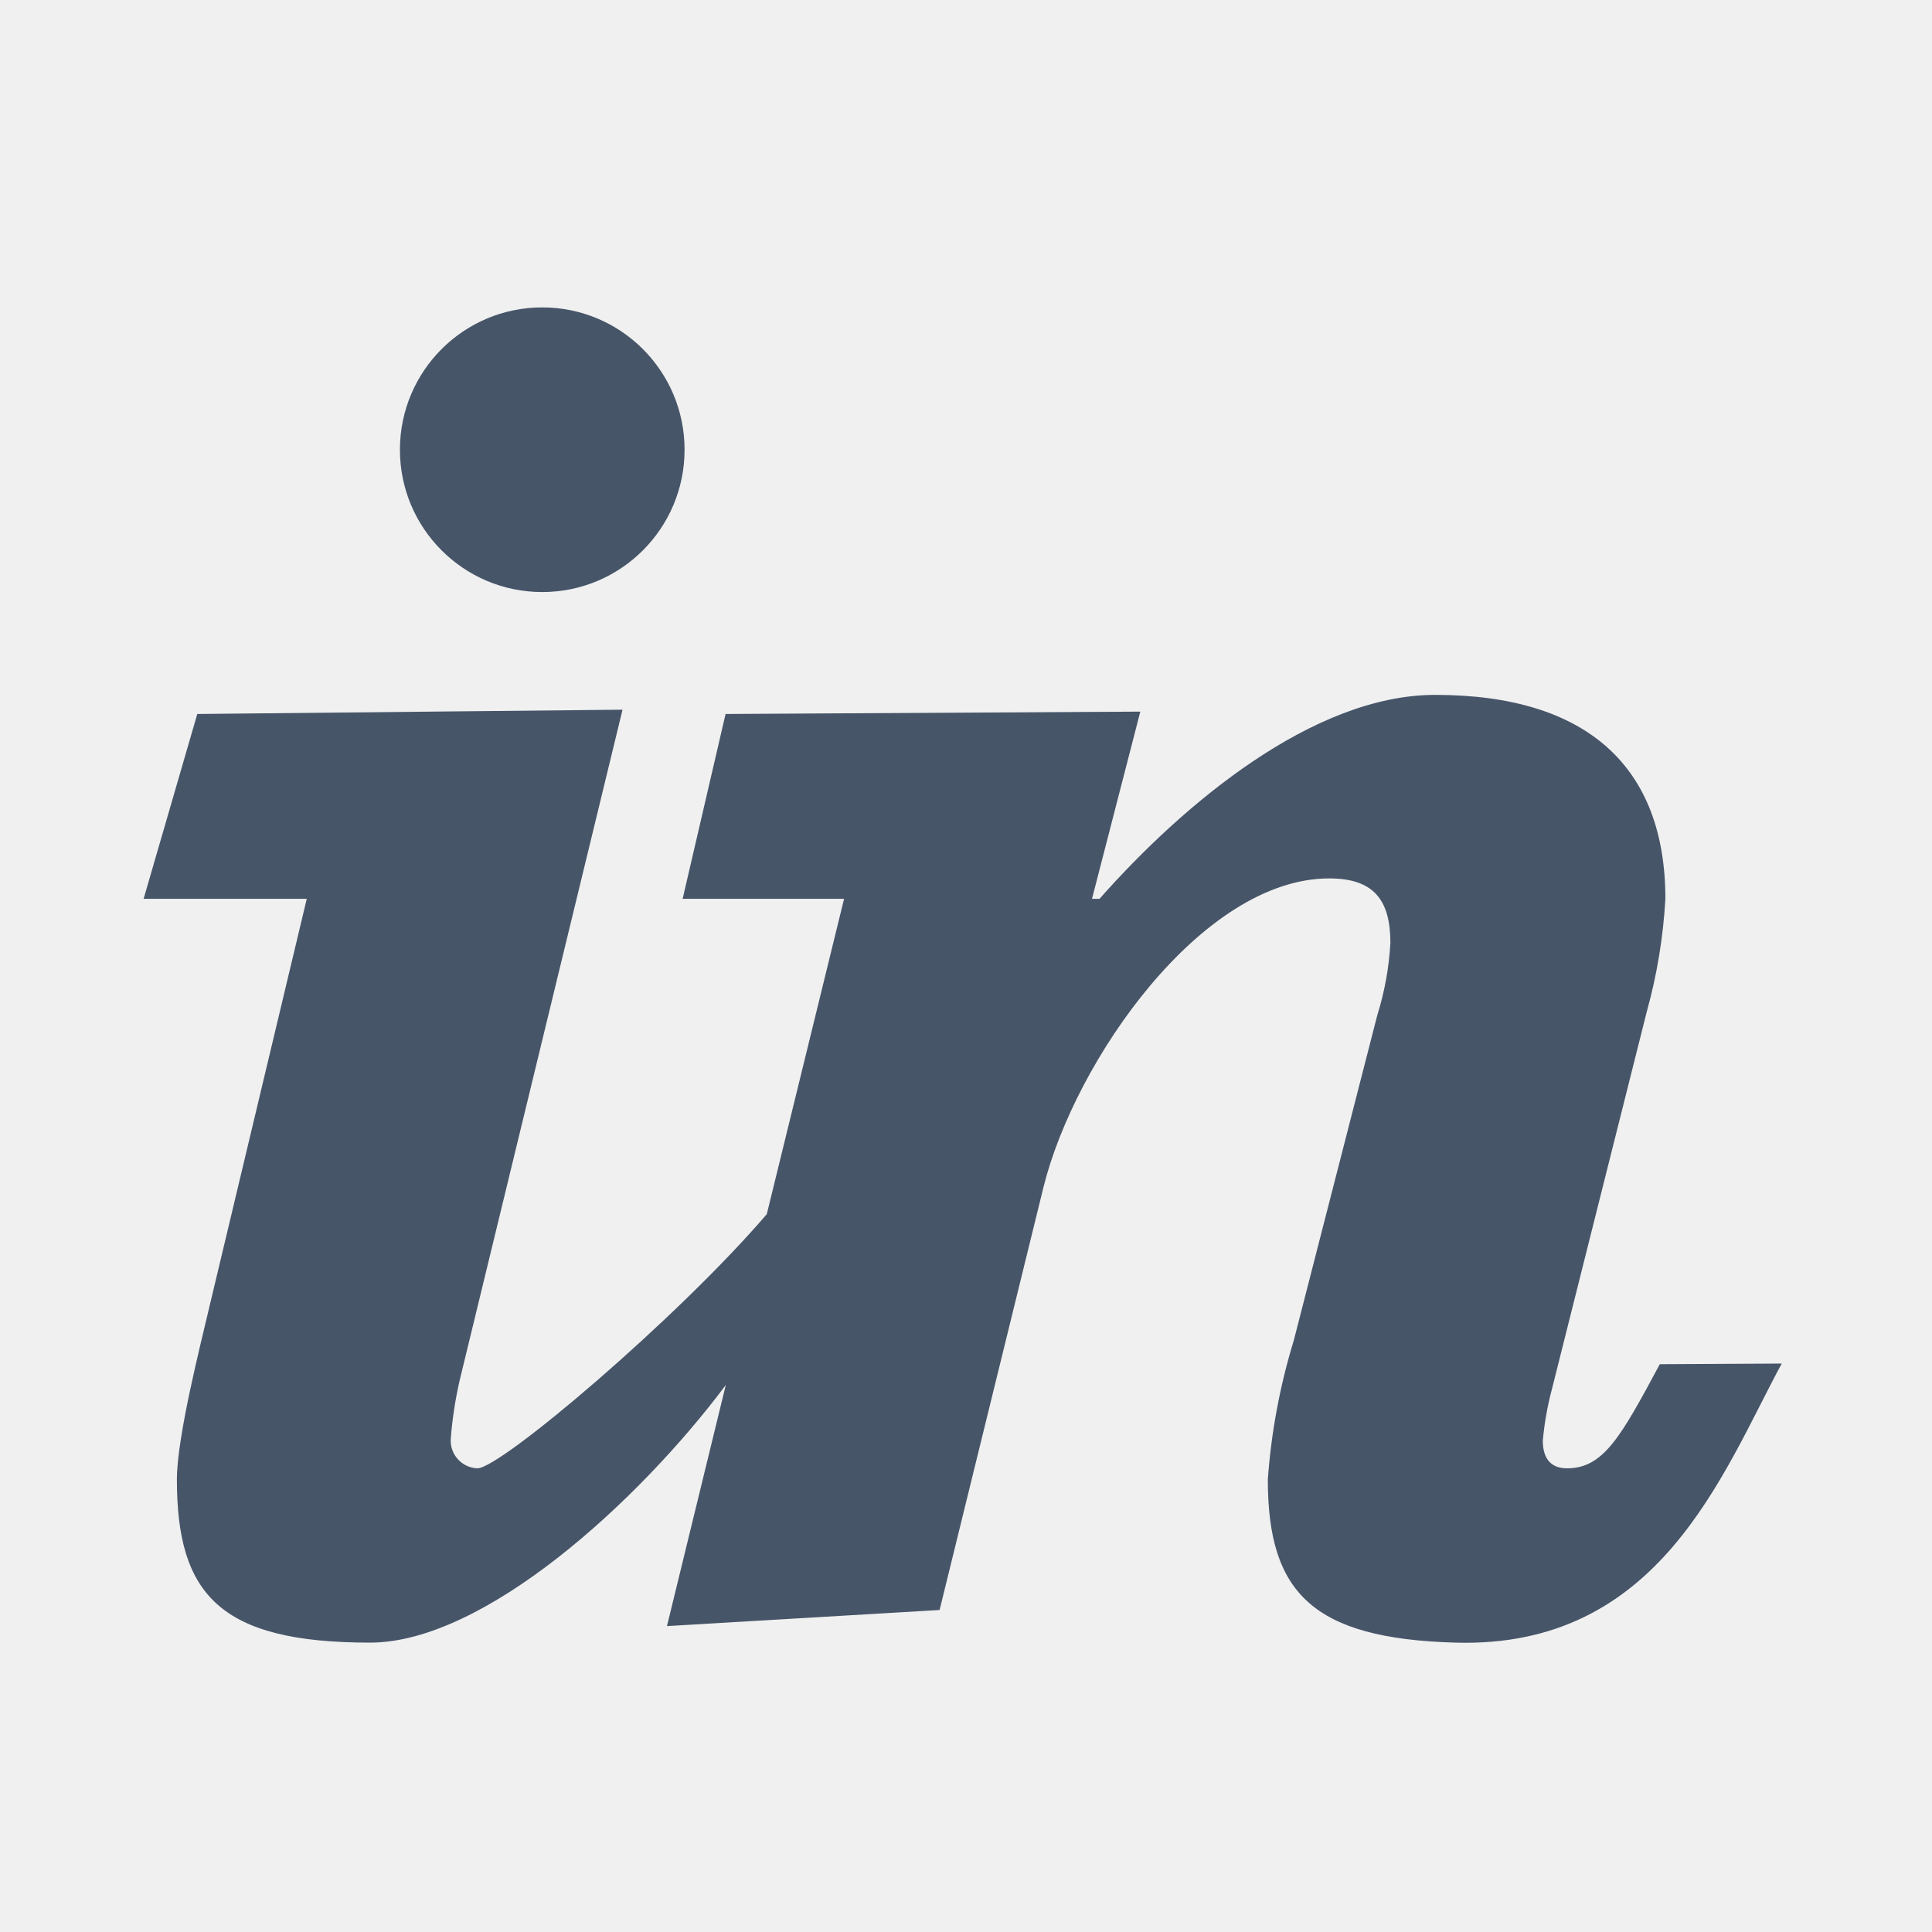
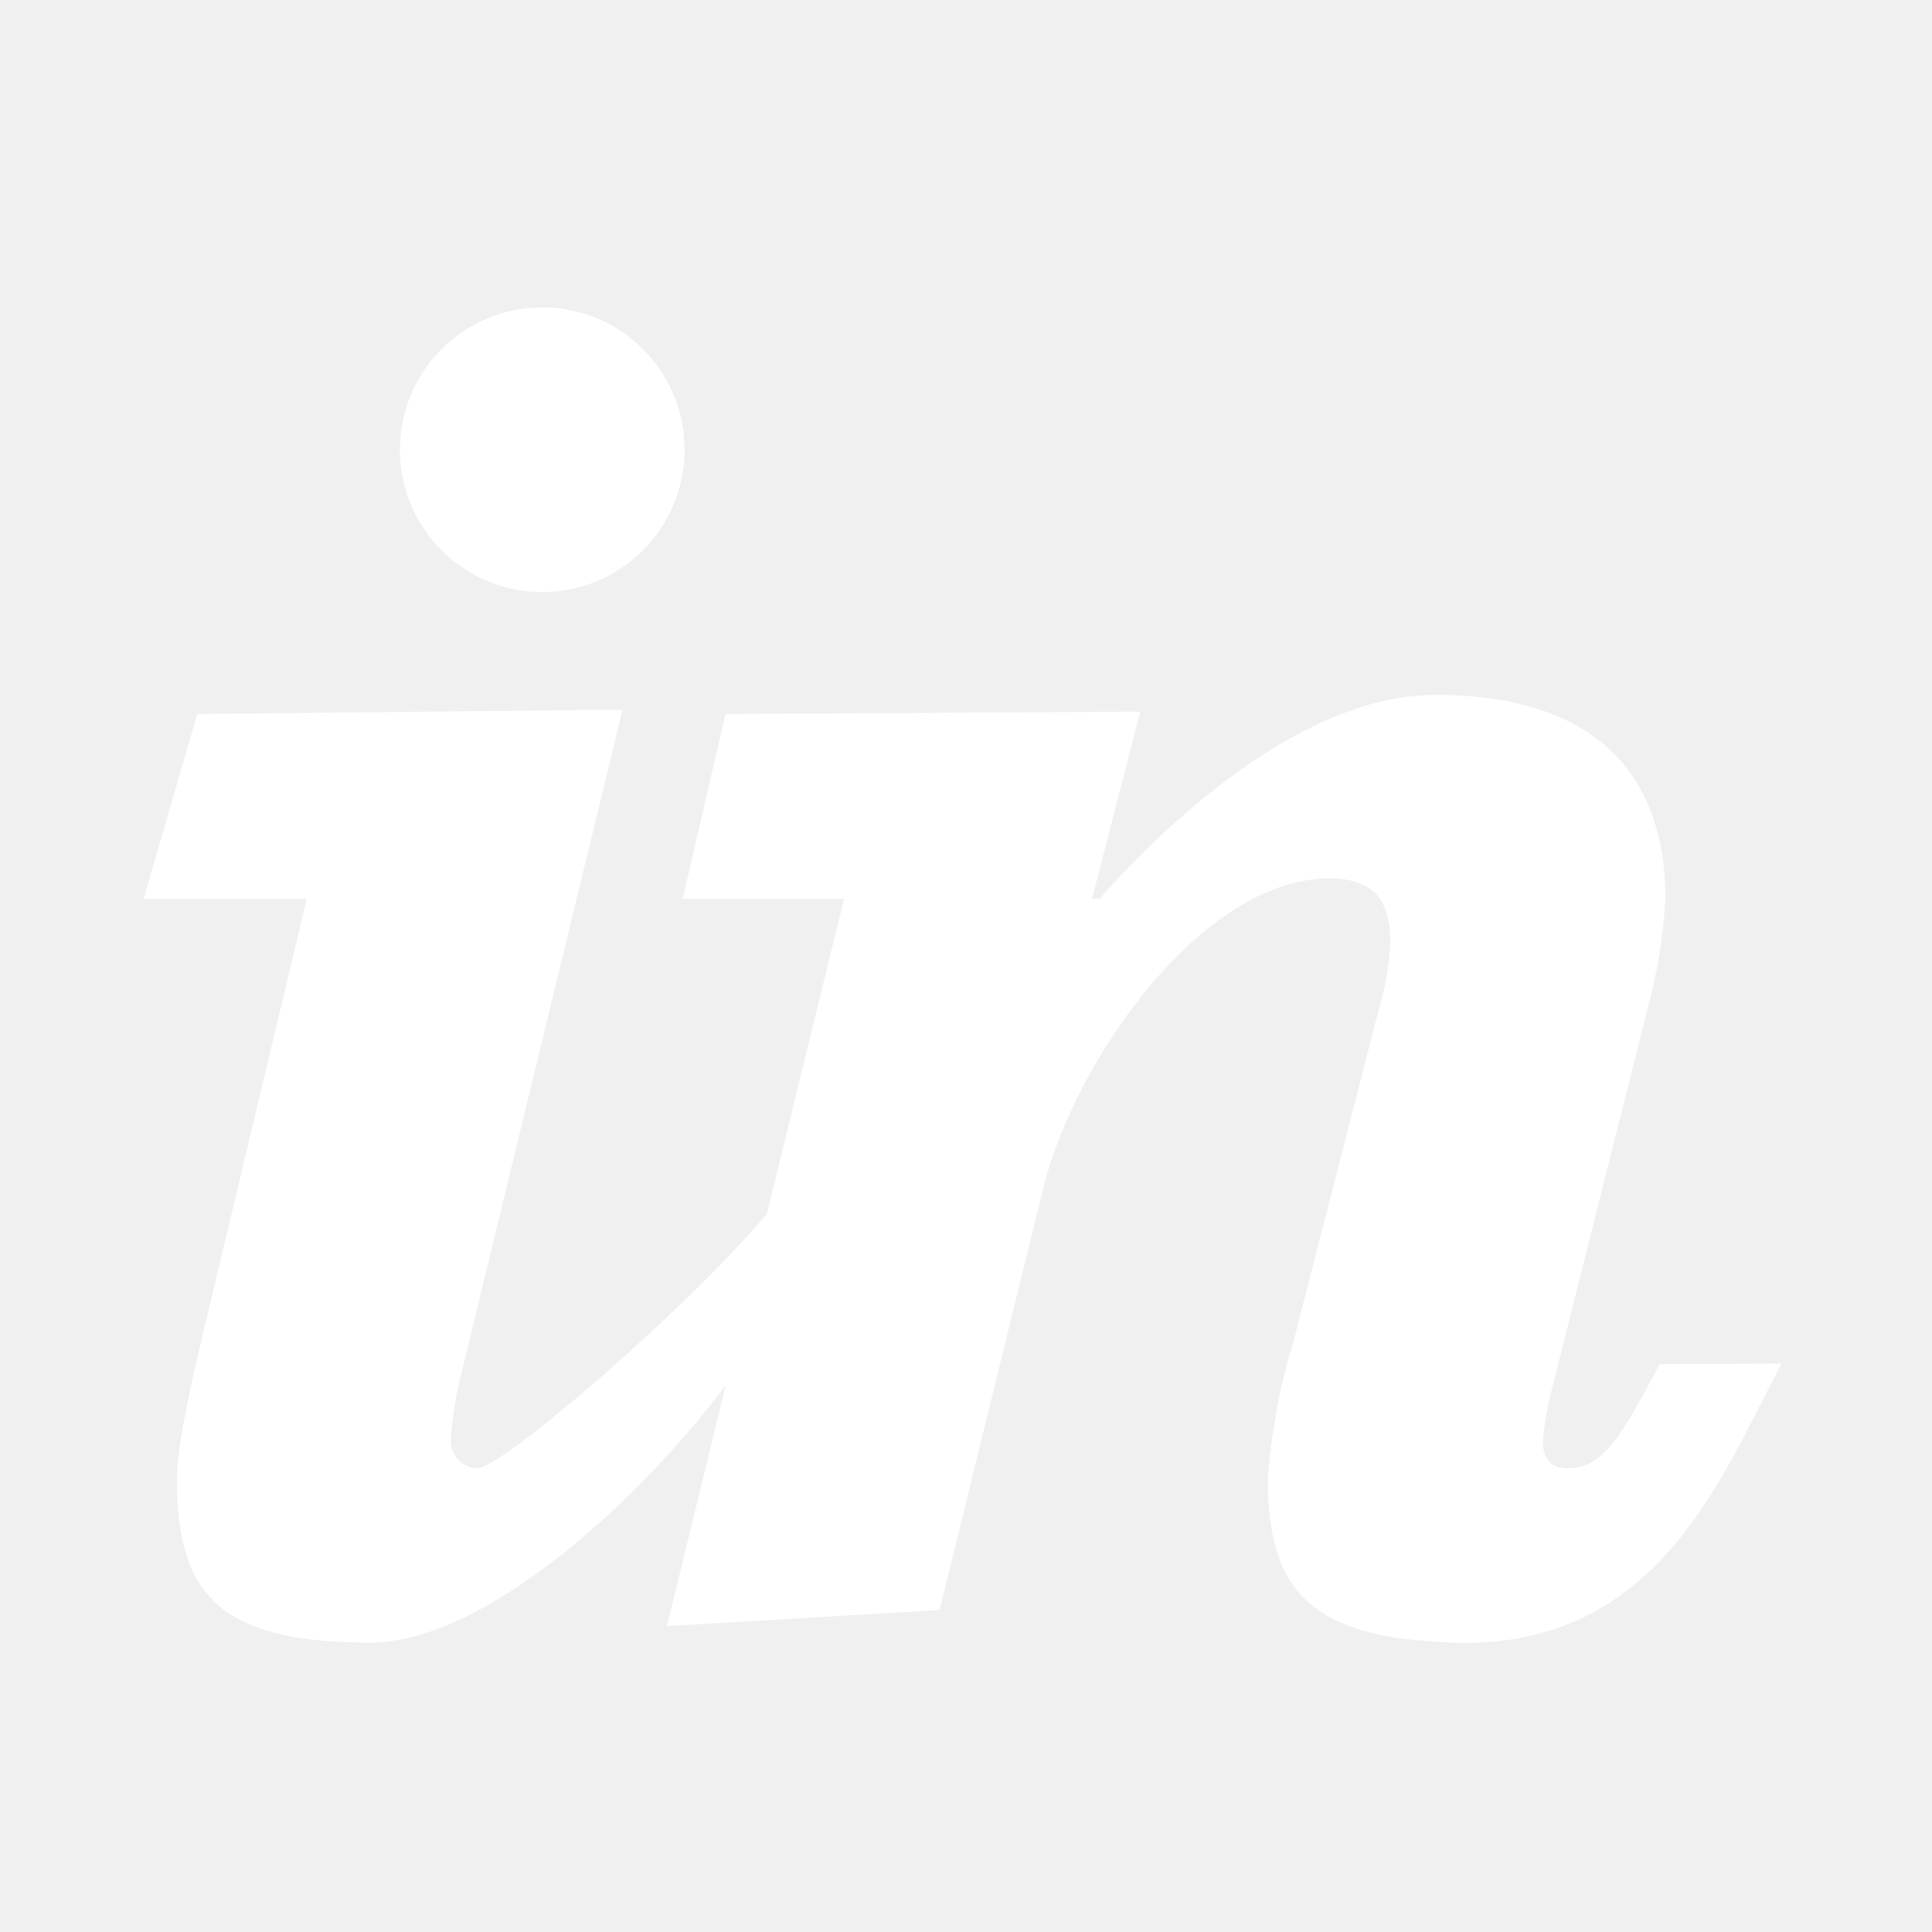
<svg xmlns="http://www.w3.org/2000/svg" width="90" height="90" viewBox="0 0 90 90" fill="none">
-   <path d="M25.26 27.58C28.922 27.58 31.89 24.612 31.89 20.95C31.89 17.288 28.922 14.32 25.26 14.32C21.598 14.32 18.63 17.288 18.63 20.95C18.63 24.612 21.598 27.58 25.26 27.58Z" fill="#475569" />
-   <path d="M77.32 63.55C75.51 66.92 74.7 68.4 73 68.4C72.13 68.4 71.87 67.8 71.87 67.11C71.944 66.293 72.088 65.483 72.3 64.69L76.71 47.14C77.189 45.42 77.48 43.653 77.58 41.87C77.58 35.74 73.95 32.37 66.86 32.37C61.16 32.37 55.11 37.47 51.22 41.87H50.87L53.12 33.15L33.8 33.26L31.8 41.87H39.32L35.72 56.56C31.6 61.37 23.33 68.4 22.24 68.4C22.065 68.394 21.893 68.352 21.735 68.278C21.577 68.203 21.436 68.097 21.32 67.966C21.204 67.835 21.115 67.682 21.061 67.516C21.006 67.35 20.985 67.174 21 67C21.073 66.067 21.217 65.141 21.43 64.23L29 33.06L9.19 33.26L6.69 41.87H14.29L9.71 61.06C9.37 62.53 8.24 66.93 8.24 68.92C8.24 74.28 10.24 76.52 17.24 76.52C22.57 76.52 29.77 69.92 33.81 64.52L31.07 75.75L43.77 75L48.61 55.3C50.08 49.39 56 40.92 61.92 40.92C63.99 40.92 64.77 41.92 64.77 43.92C64.707 45.064 64.502 46.196 64.16 47.29L60.27 62.44C59.624 64.548 59.218 66.721 59.06 68.92C59.06 74.19 61.14 76.33 67.79 76.52C77.32 76.8 80.23 68.64 83 63.52L77.32 63.55Z" fill="#475569" />
+   <path d="M25.26 27.58C28.922 27.58 31.89 24.612 31.89 20.95C31.89 17.288 28.922 14.32 25.26 14.32C21.598 14.32 18.63 17.288 18.63 20.95C18.63 24.612 21.598 27.58 25.26 27.58Z" fill="white" />
+   <path d="M77.32 63.55C75.51 66.92 74.7 68.4 73 68.4C72.13 68.4 71.87 67.8 71.87 67.11C71.944 66.293 72.088 65.483 72.3 64.69L76.71 47.14C77.189 45.42 77.48 43.653 77.58 41.87C77.58 35.74 73.95 32.37 66.86 32.37C61.16 32.37 55.11 37.47 51.22 41.87H50.87L53.12 33.15L33.8 33.26L31.8 41.87H39.32L35.72 56.56C31.6 61.37 23.33 68.4 22.24 68.4C22.065 68.394 21.893 68.352 21.735 68.278C21.577 68.203 21.435 68.097 21.32 67.966C21.203 67.835 21.115 67.682 21.06 67.516C21.006 67.35 20.985 67.174 21 67C21.073 66.067 21.216 65.141 21.43 64.23L29 33.06L9.19 33.26L6.69 41.87H14.29L9.71 61.06C9.37 62.53 8.24 66.93 8.24 68.92C8.24 74.28 10.24 76.52 17.24 76.52C22.57 76.52 29.77 69.92 33.81 64.52L31.07 75.75L43.77 75L48.61 55.3C50.08 49.39 56 40.92 61.92 40.92C63.99 40.92 64.77 41.92 64.77 43.92C64.707 45.064 64.502 46.196 64.16 47.29L60.27 62.44C59.624 64.548 59.218 66.721 59.06 68.92C59.06 74.19 61.14 76.33 67.79 76.52C77.32 76.8 80.23 68.64 83 63.52L77.32 63.55Z" fill="white" />
</svg>
